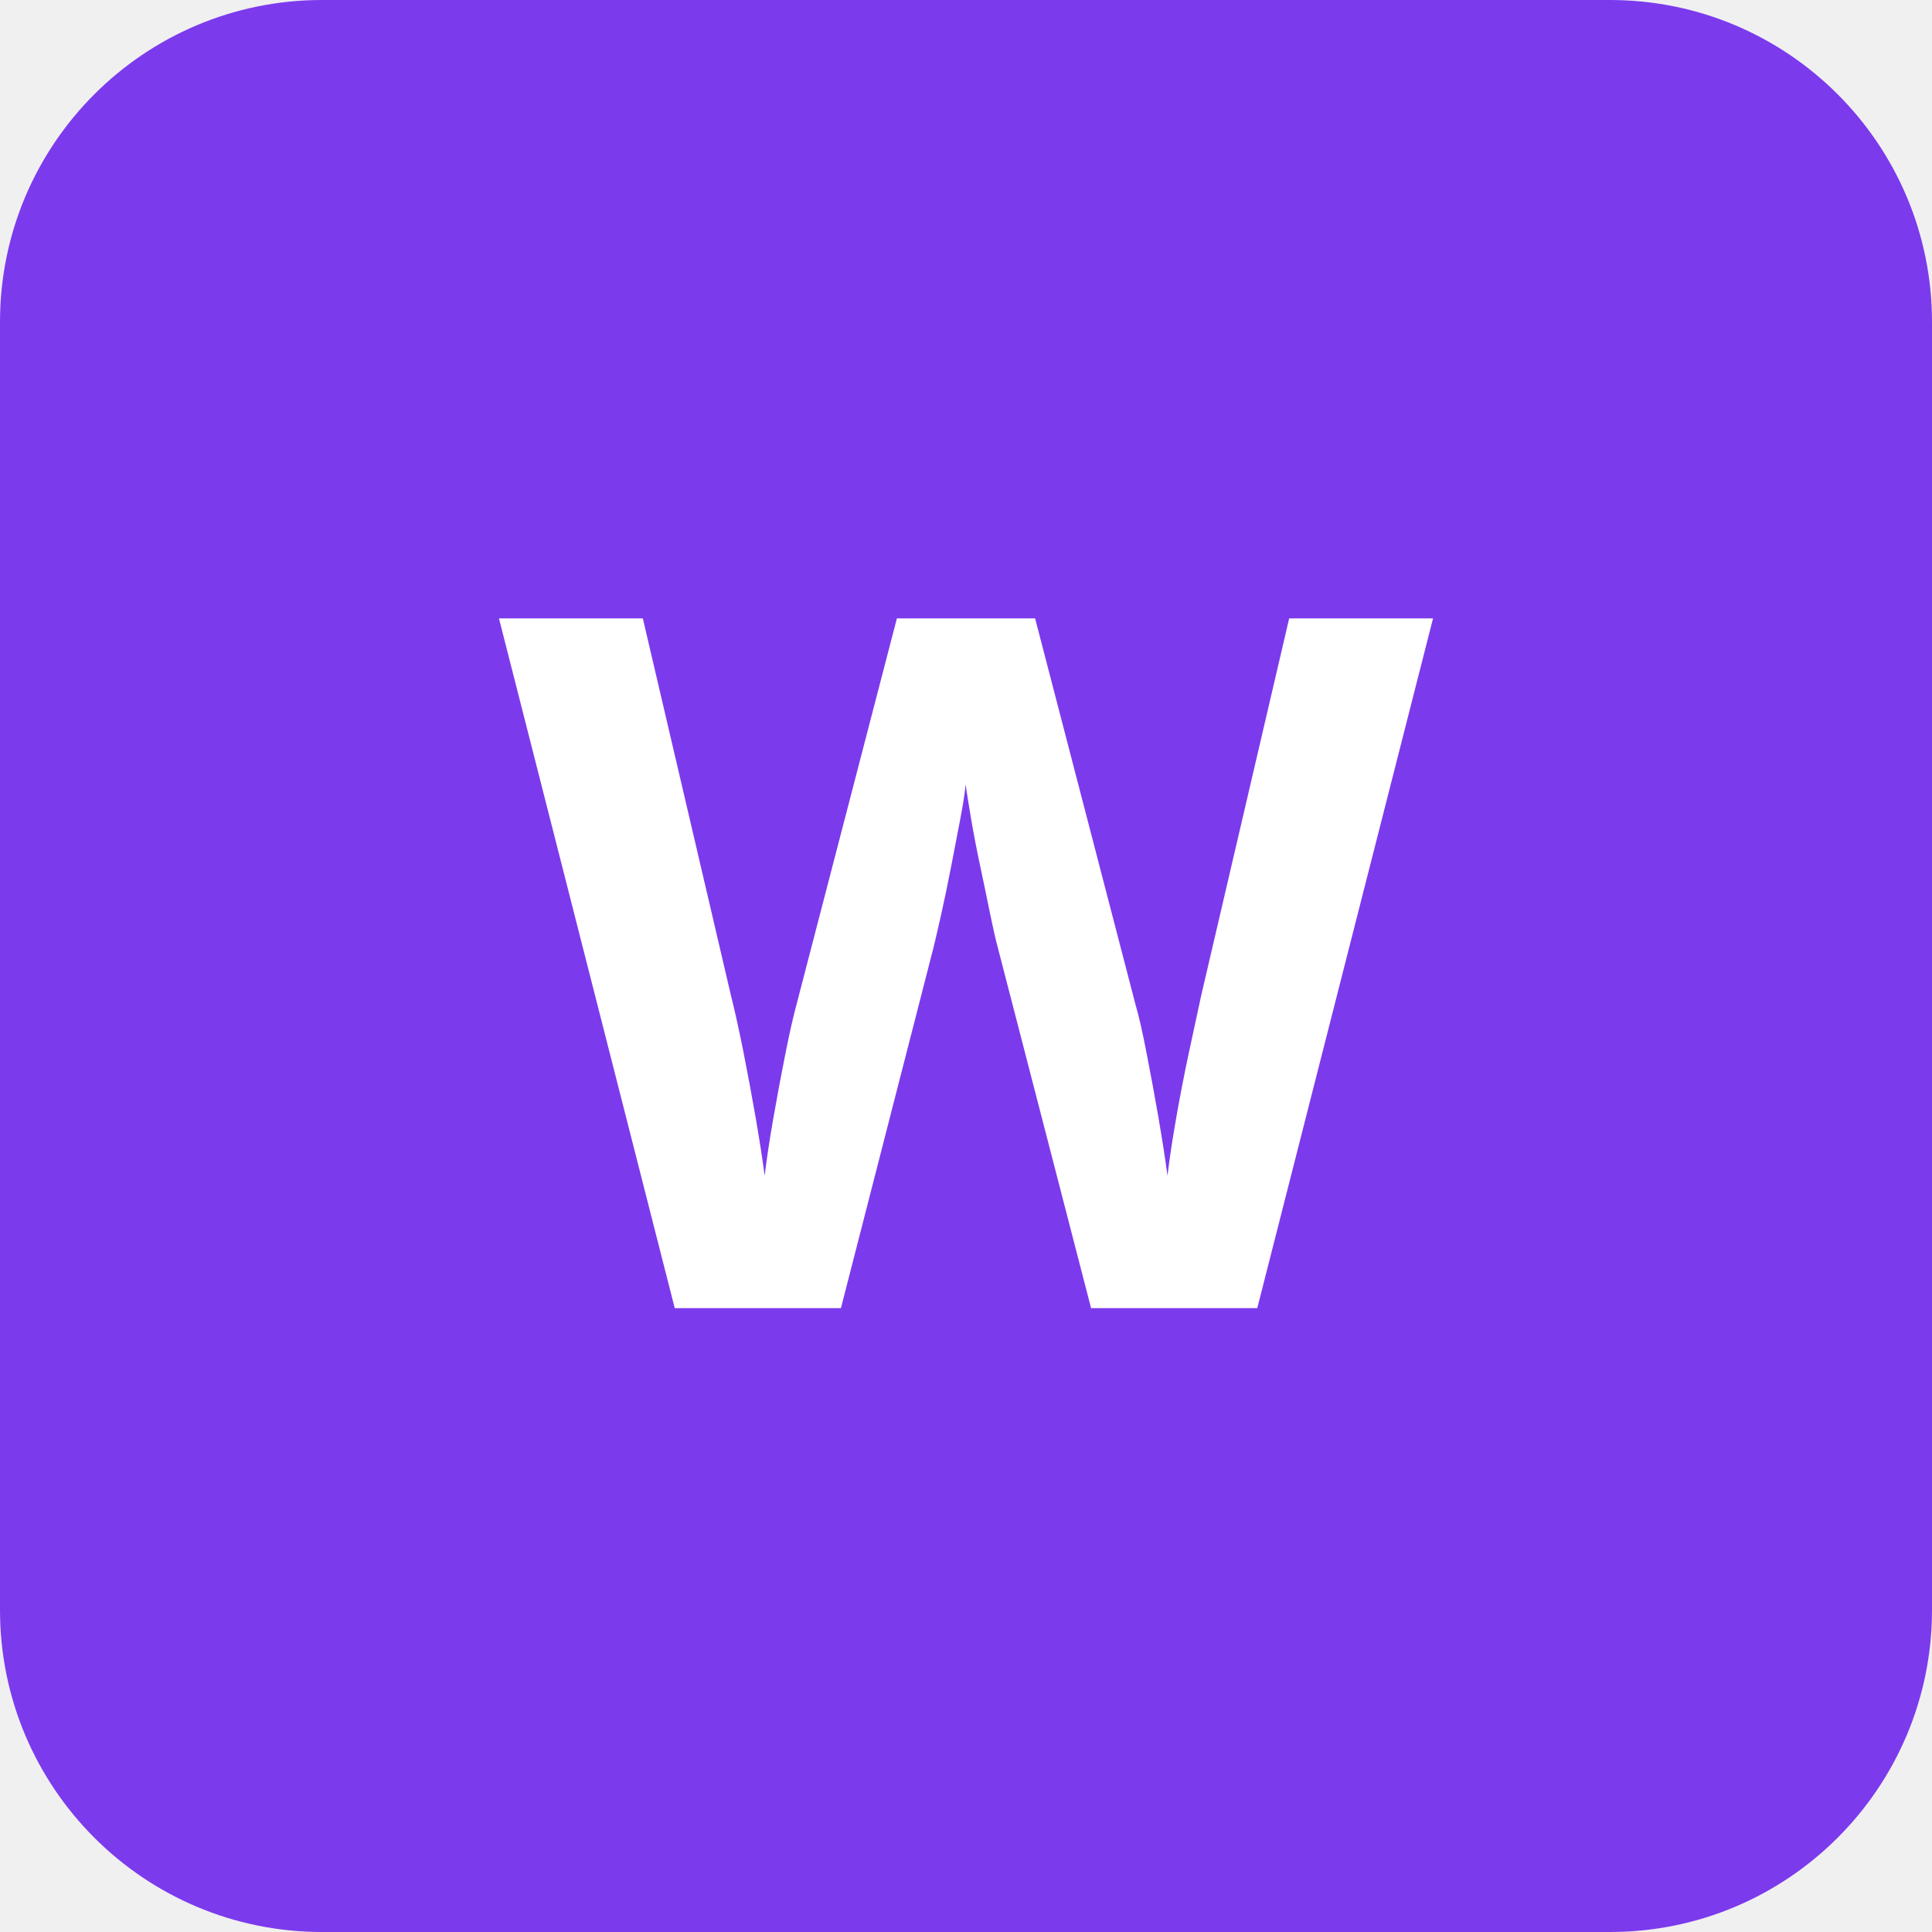
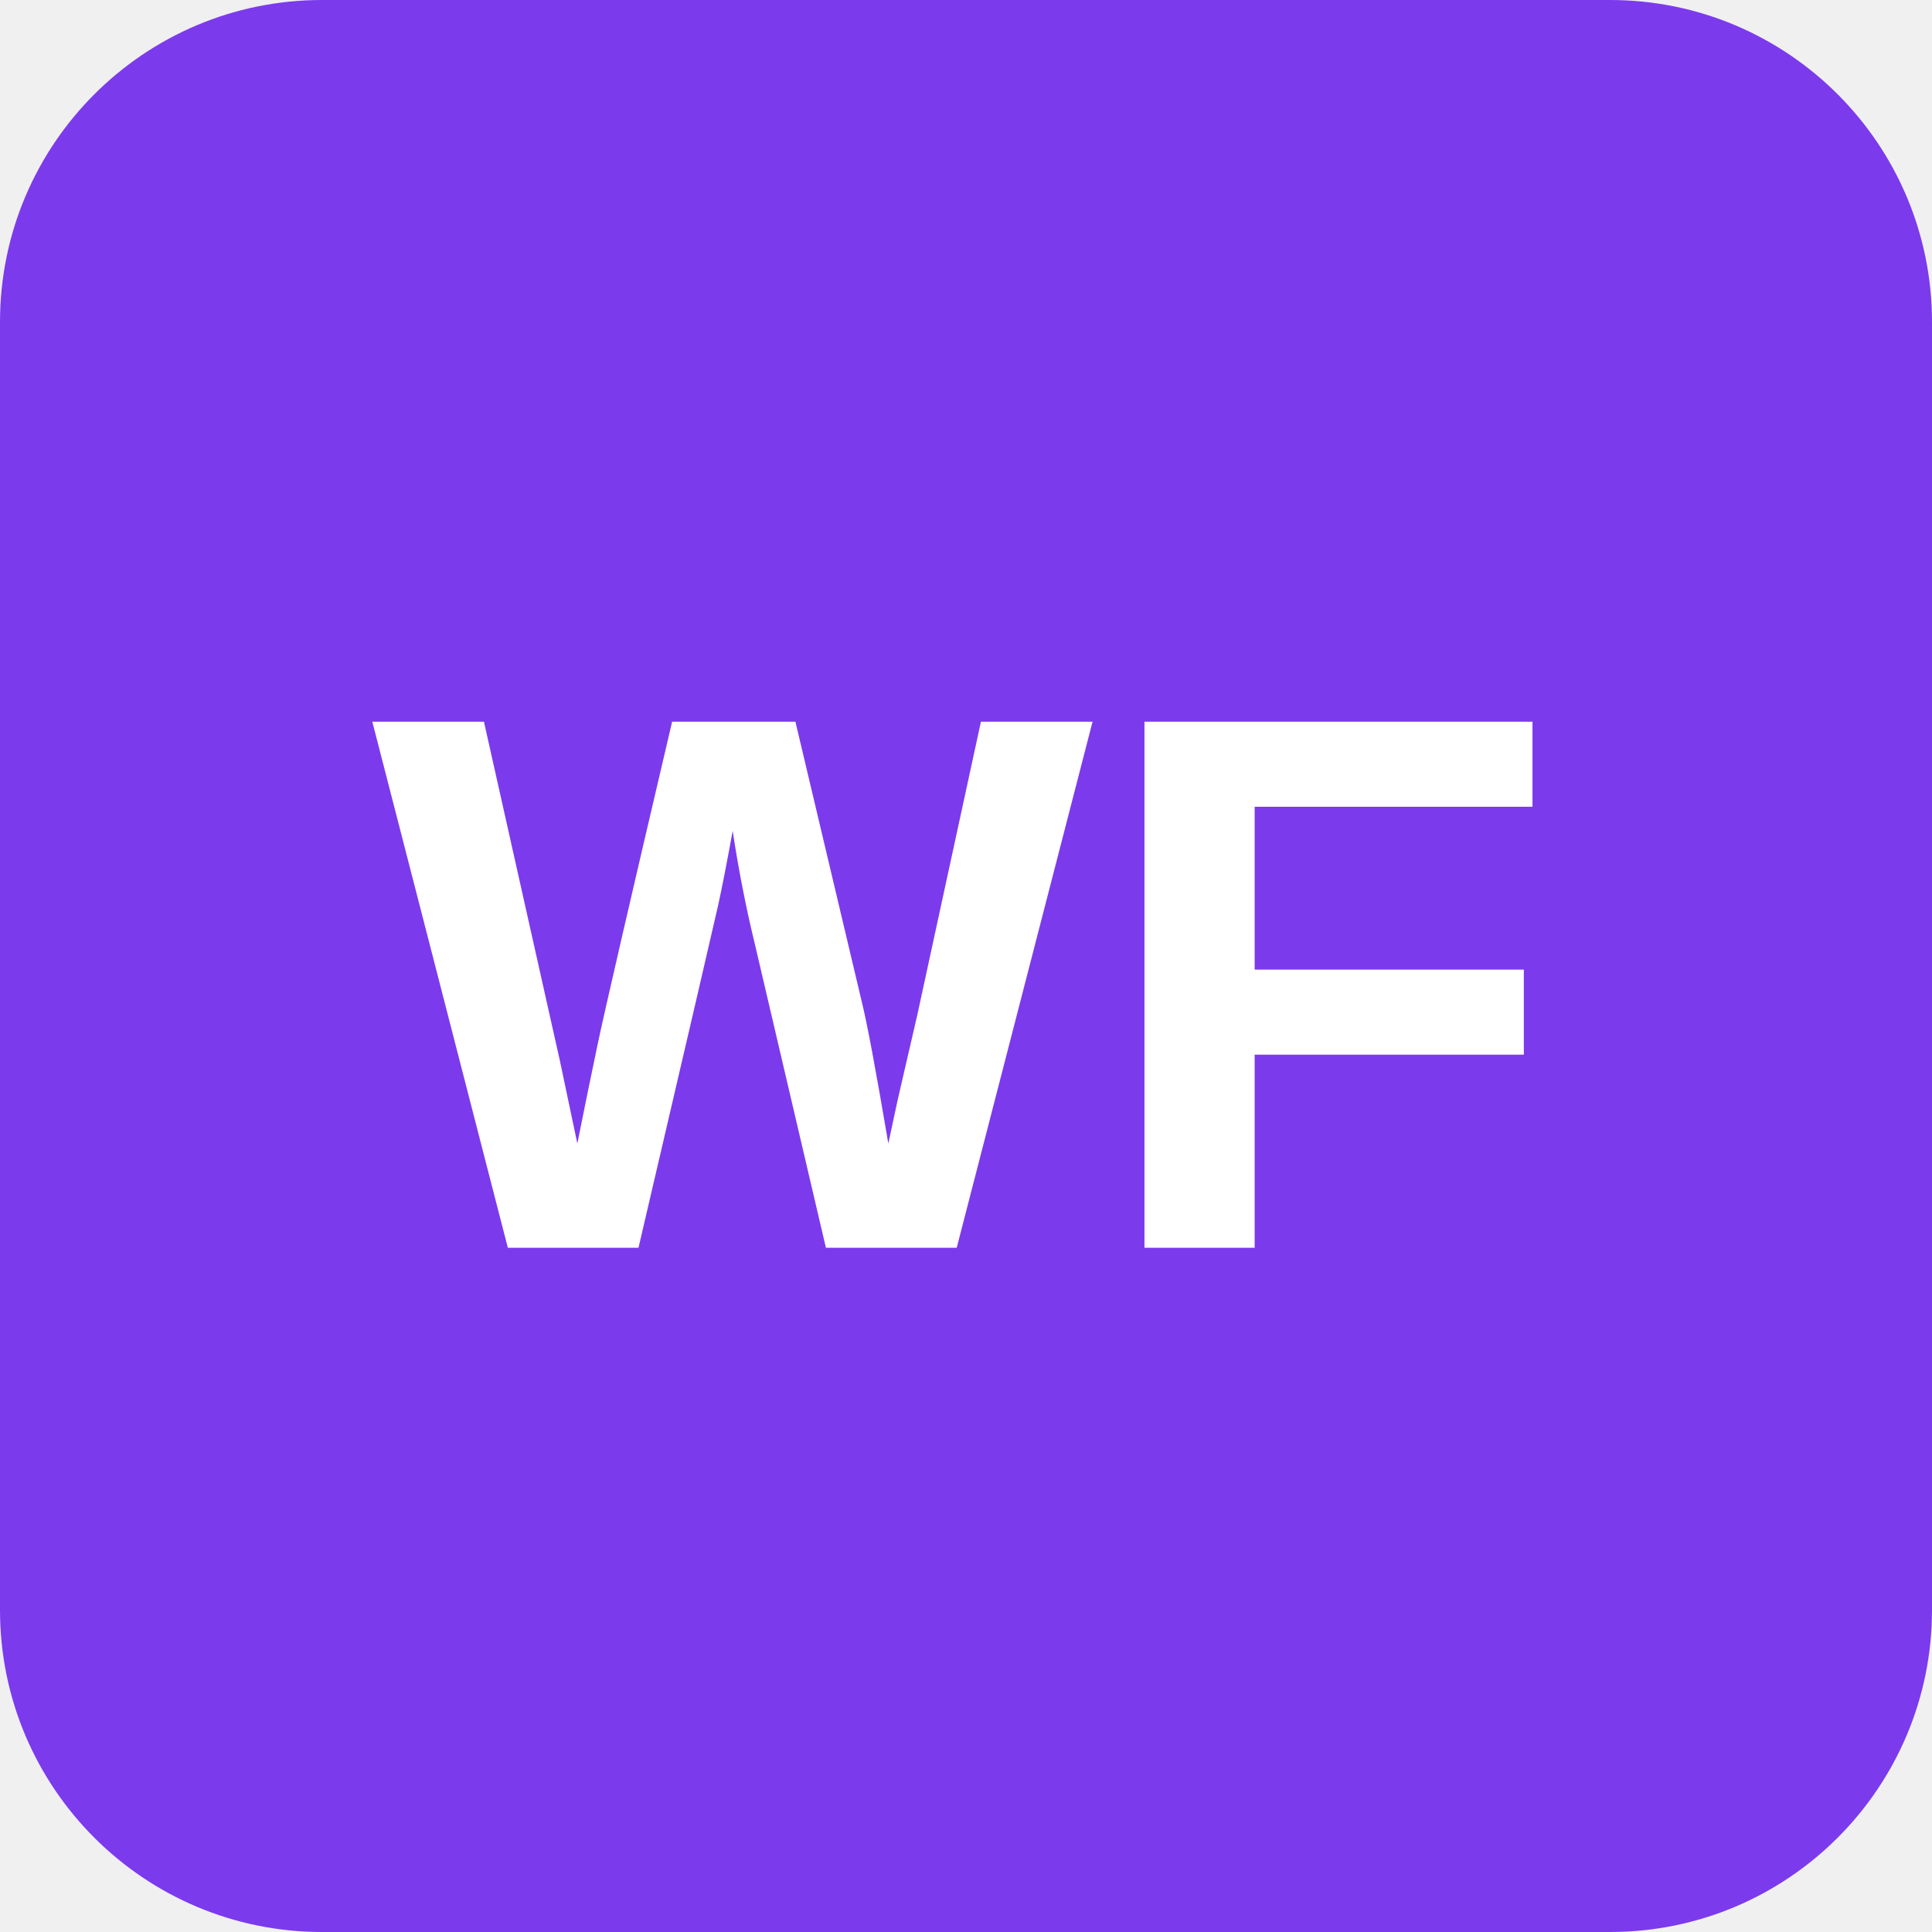
<svg xmlns="http://www.w3.org/2000/svg" viewBox="0 0 192 192" width="192" height="192">
  <rect width="192" height="192" rx="32" fill="#7c3aed" />
-   <text x="96" y="130" font-family="Arial Black, sans-serif" font-size="96" font-weight="900" fill="white" text-anchor="middle">W</text>
+   <text x="96" y="124" font-family="Arial, sans-serif" font-size="76" font-weight="bold" fill="white" text-anchor="middle">WF</text>
</svg>
